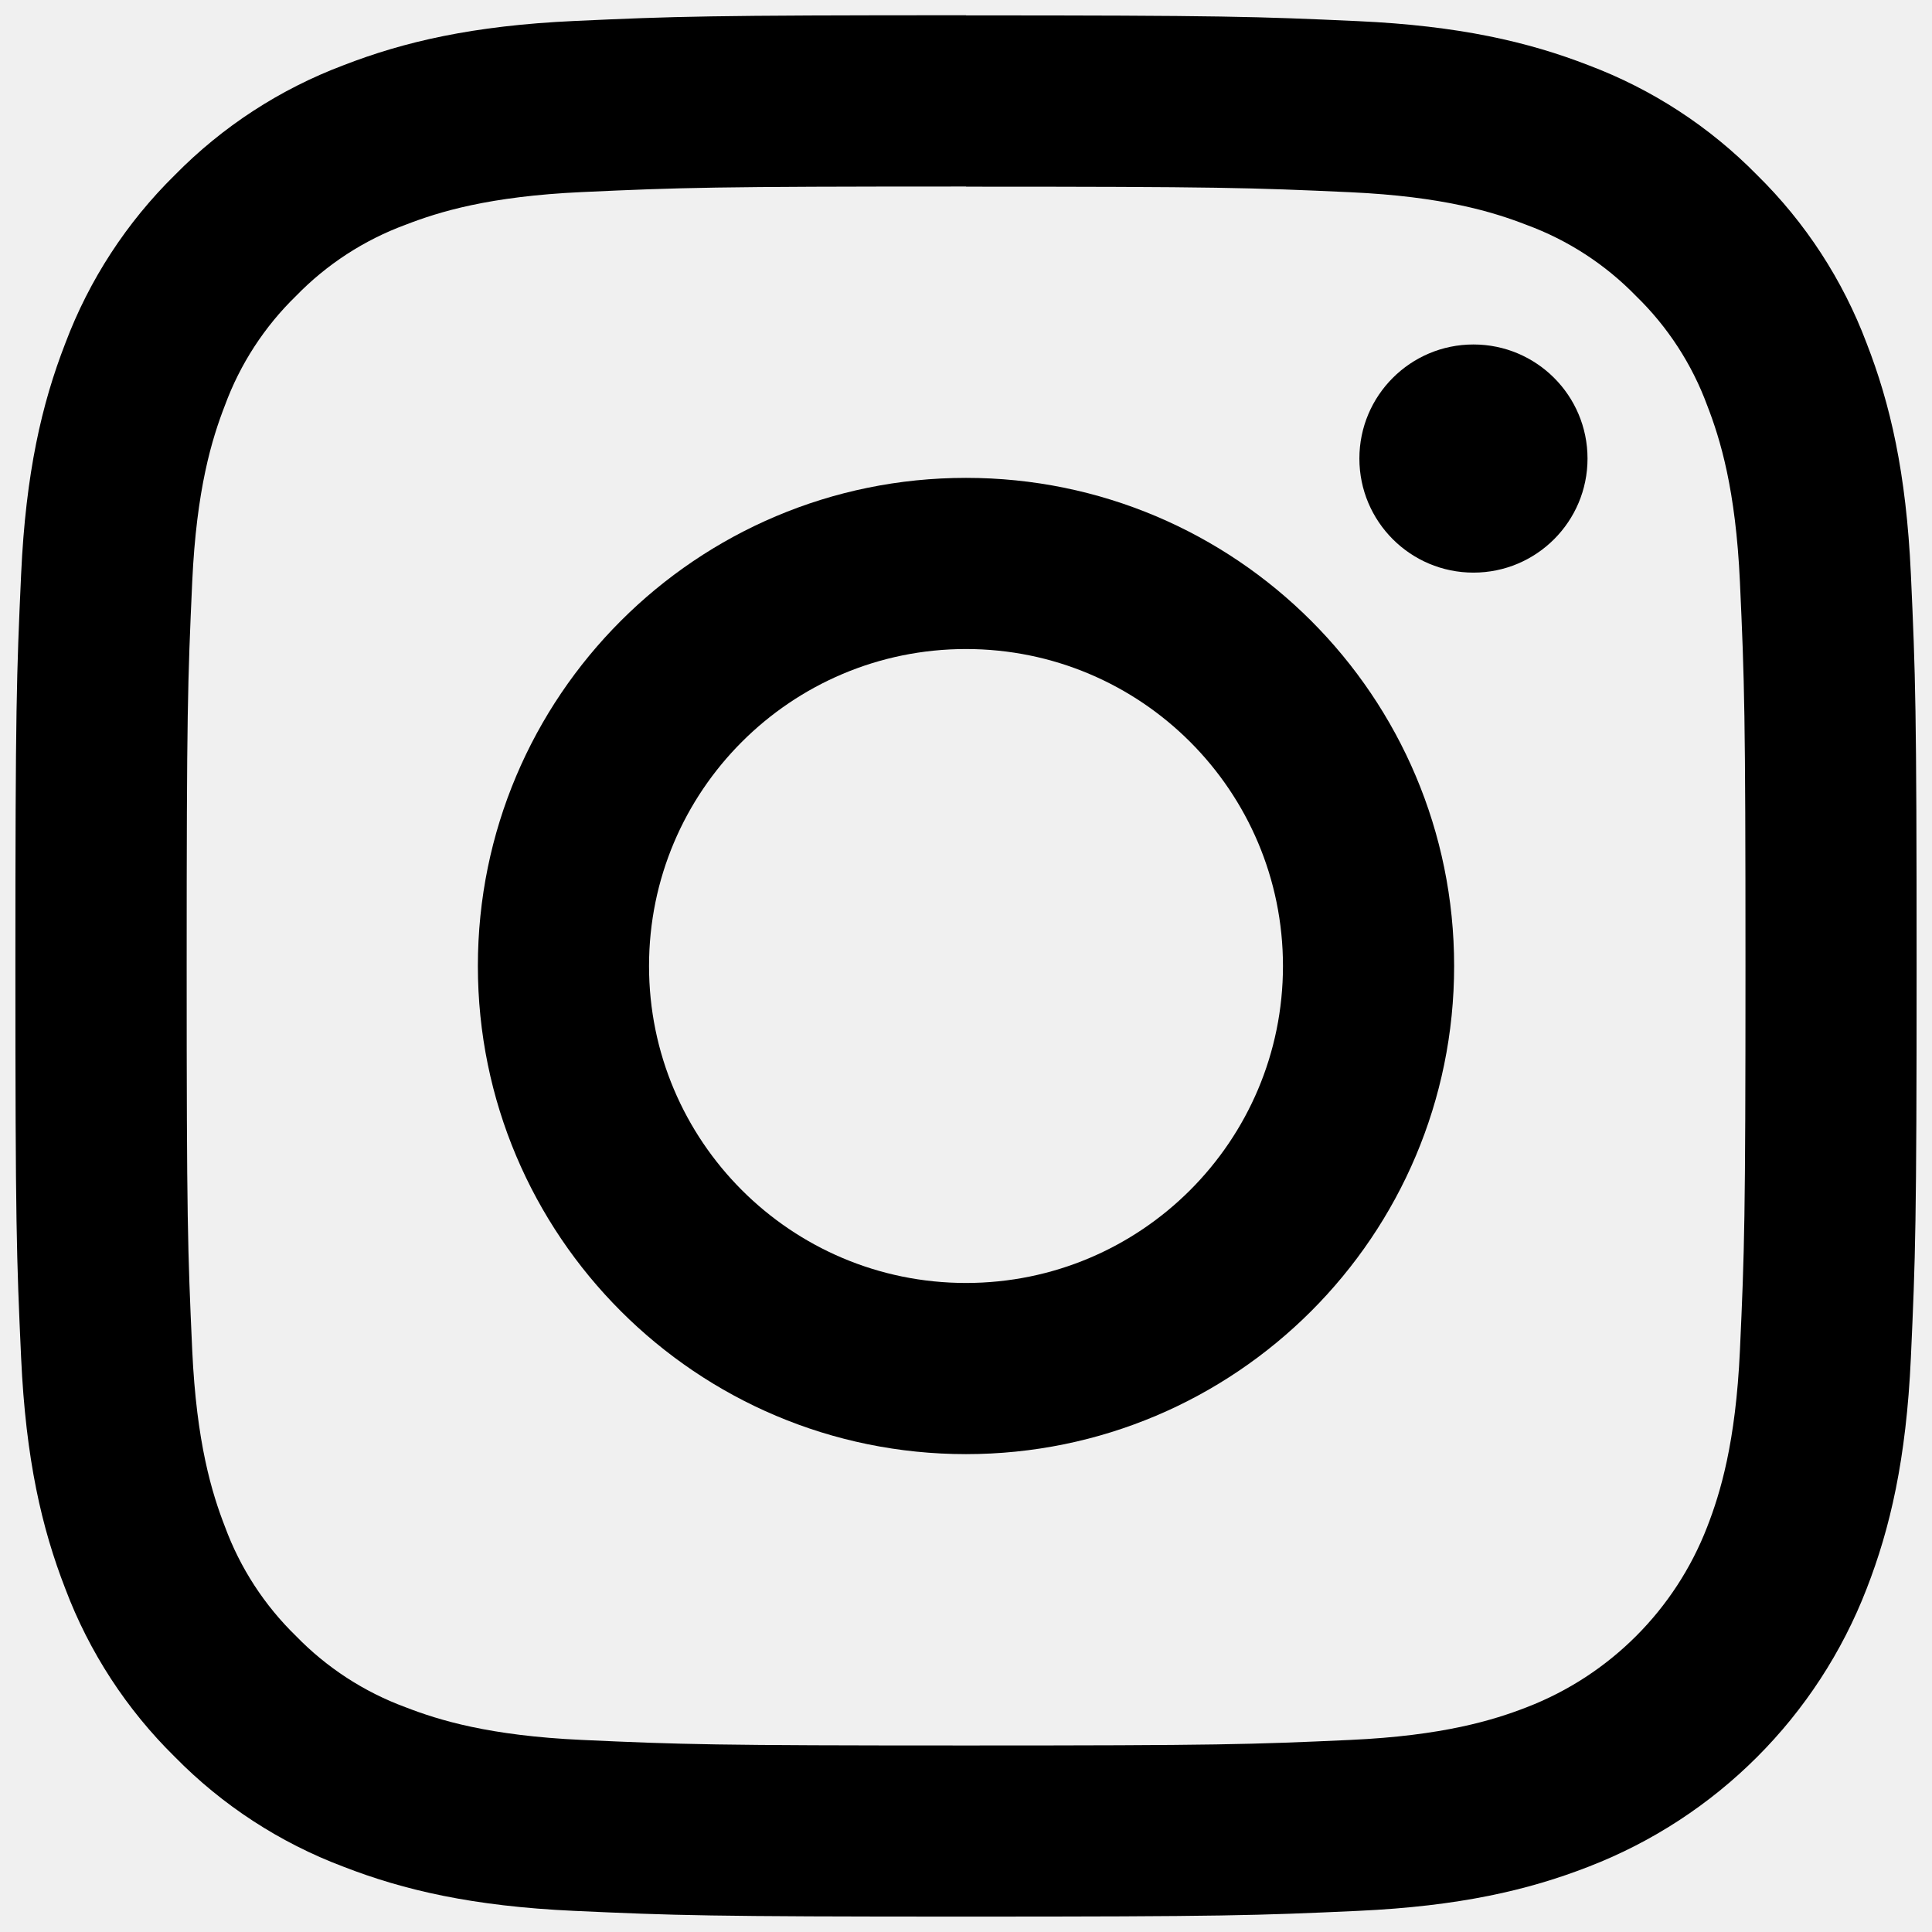
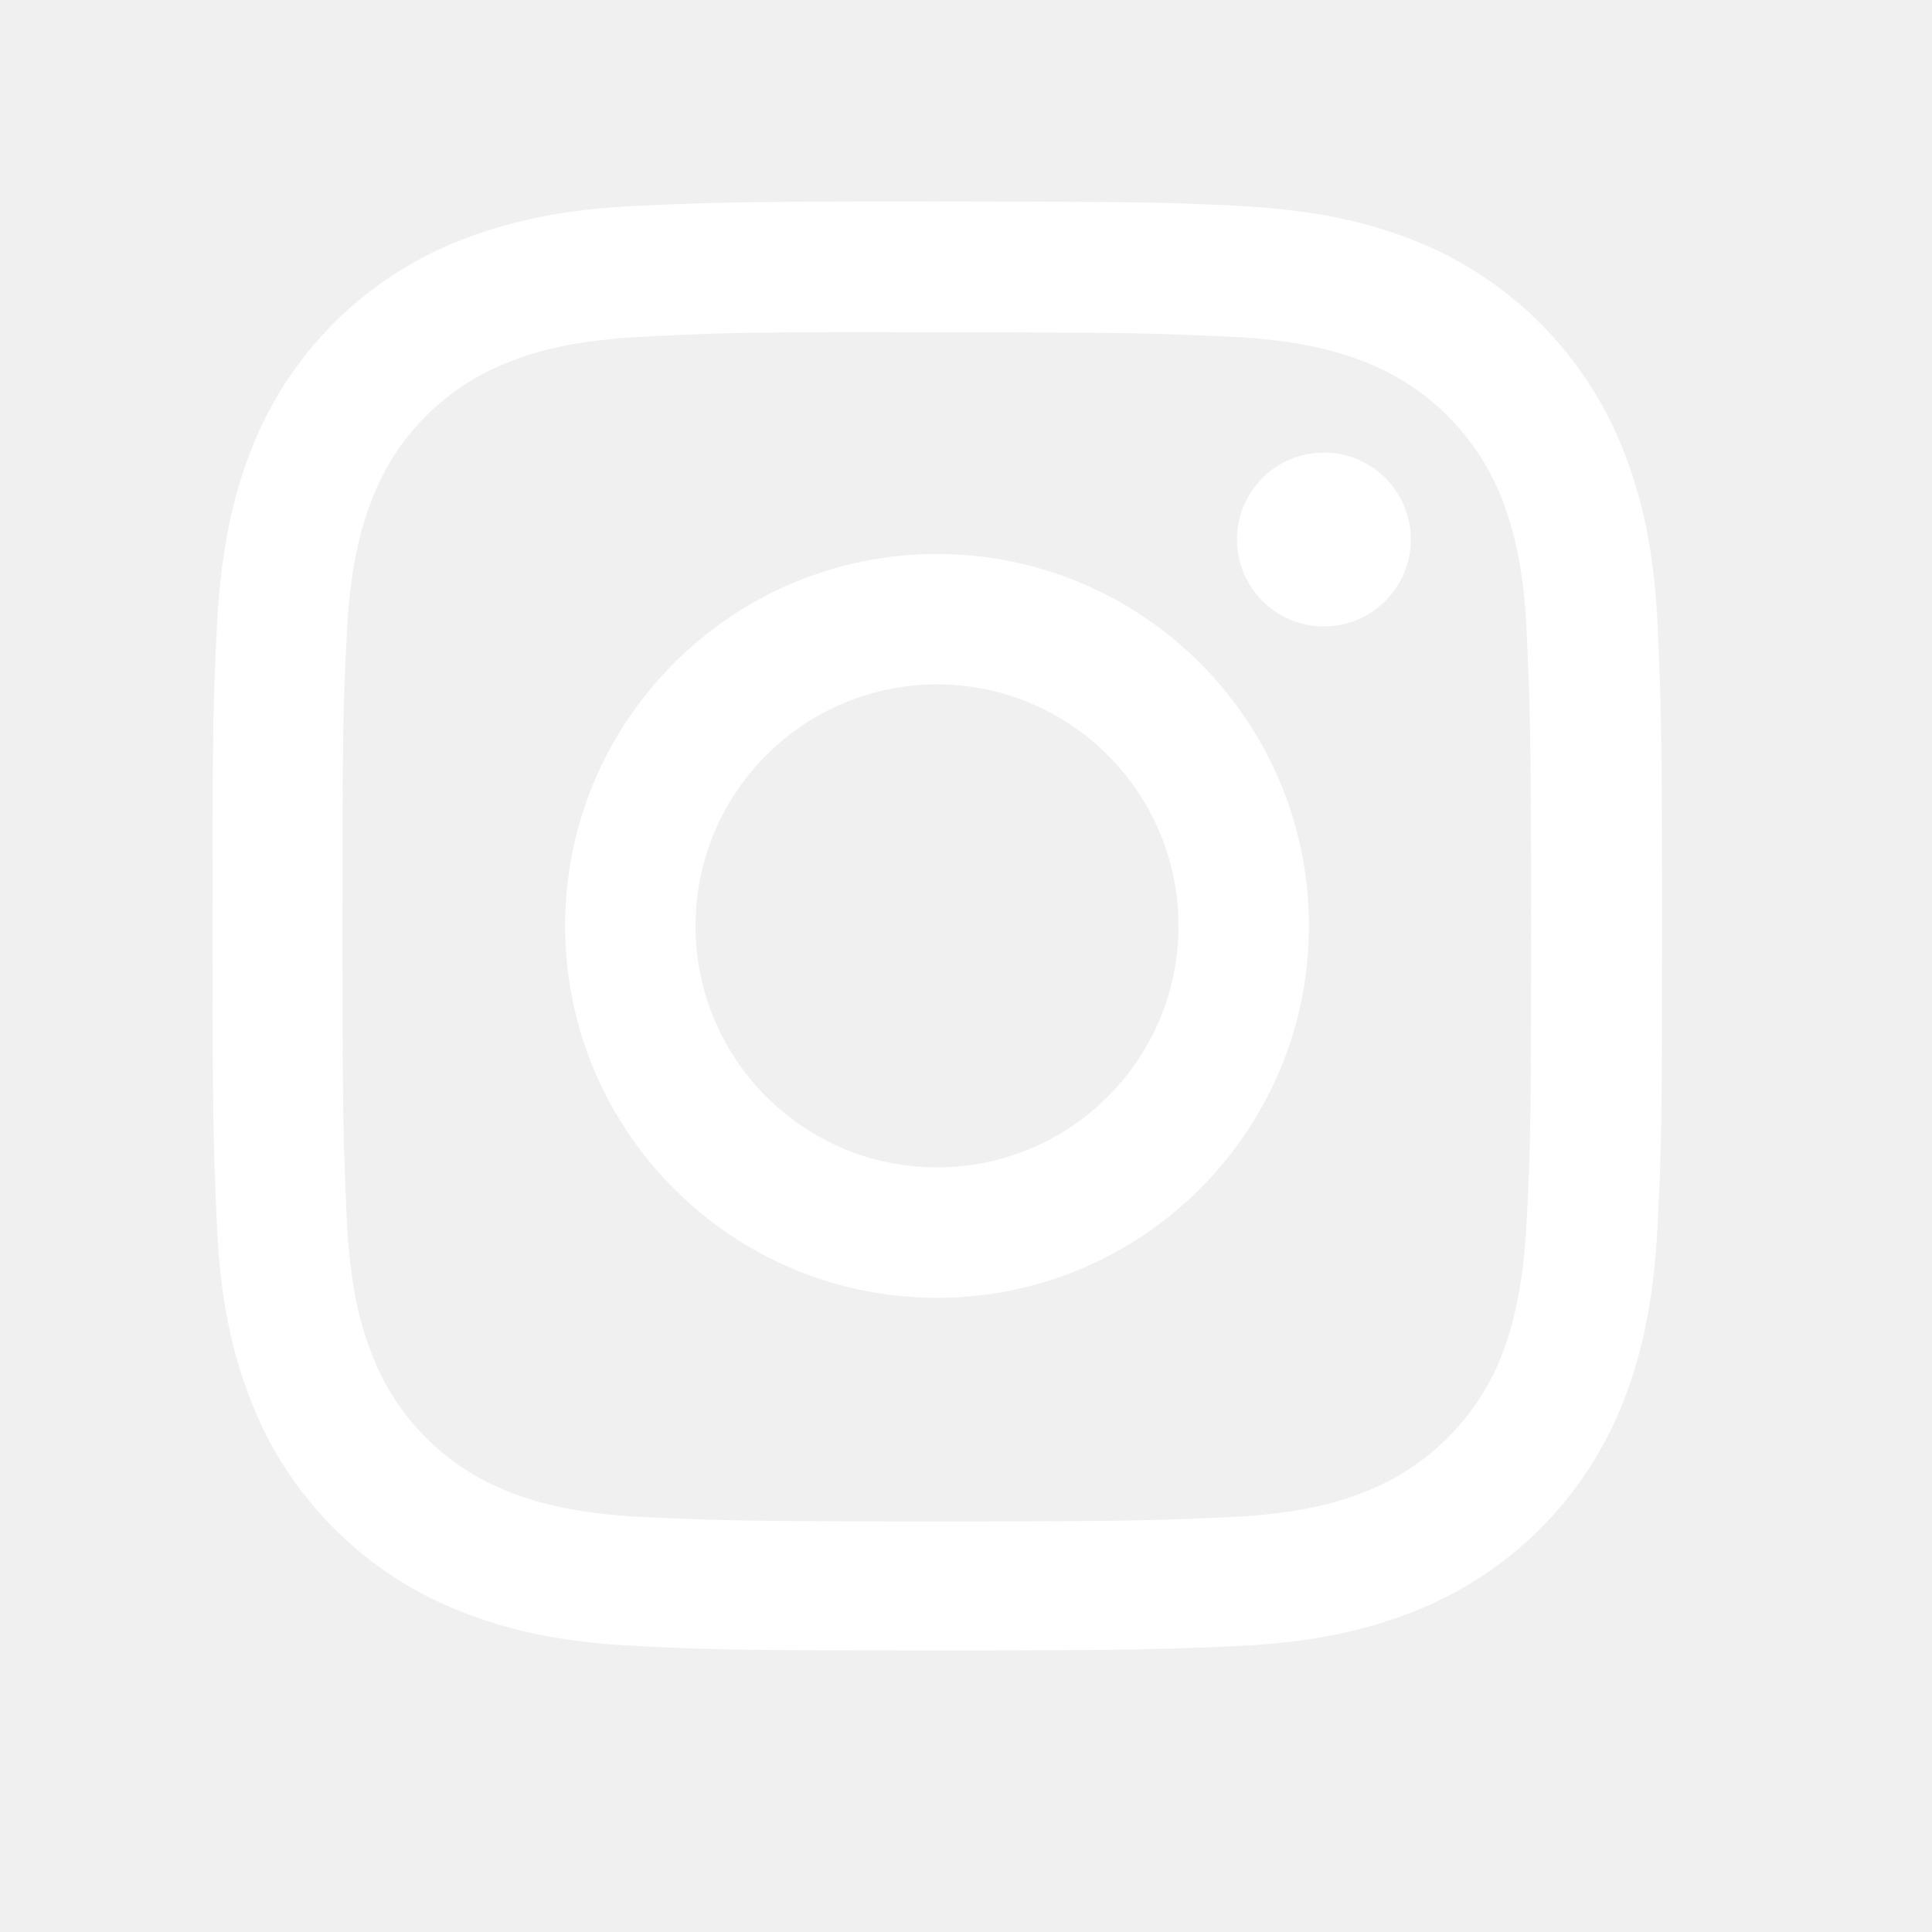
- <svg xmlns="http://www.w3.org/2000/svg" id="Logo" viewBox="0 0 512 512">
-   <path d="M256,49.47c67.27,0,75.23.26,101.8,1.47,24.56,1.12,37.9,5.22,46.78,8.67a78,78,0,0,1,29,18.85,78,78,0,0,1,18.85,29c3.45,8.88,7.55,22.22,8.67,46.78,1.21,26.57,1.47,34.53,1.47,101.8s-.26,75.23-1.47,101.8c-1.12,24.56-5.22,37.9-8.67,46.78a83.51,83.51,0,0,1-47.81,47.81c-8.88,3.45-22.22,7.55-46.78,8.67-26.56,1.21-34.53,1.47-101.8,1.47s-75.24-.26-101.8-1.47c-24.56-1.12-37.9-5.22-46.78-8.67a78,78,0,0,1-29-18.85,78,78,0,0,1-18.85-29c-3.45-8.88-7.55-22.22-8.67-46.78-1.21-26.57-1.47-34.53-1.47-101.8s.26-75.23,1.47-101.8c1.12-24.56,5.22-37.9,8.67-46.78a78,78,0,0,1,18.85-29,78,78,0,0,1,29-18.85c8.88-3.45,22.22-7.55,46.78-8.67,26.57-1.21,34.53-1.47,101.8-1.47m0-45.39c-68.42,0-77,.29-103.87,1.52S107,11.08,91,17.3A123.68,123.68,0,0,0,46.36,46.36,123.68,123.68,0,0,0,17.3,91c-6.22,16-10.48,34.34-11.7,61.15S4.08,187.58,4.08,256s.29,77,1.52,103.87S11.08,405,17.3,421a123.68,123.68,0,0,0,29.06,44.62A123.52,123.52,0,0,0,91,494.69c16,6.23,34.34,10.49,61.15,11.71s35.45,1.52,103.87,1.52,77-.29,103.87-1.52S405,500.92,421,494.69A128.74,128.74,0,0,0,494.69,421c6.23-16,10.49-34.34,11.71-61.15s1.52-35.45,1.52-103.87-.29-77-1.52-103.87S500.92,107,494.69,91a123.52,123.52,0,0,0-29.05-44.62A123.68,123.68,0,0,0,421,17.3c-16-6.22-34.34-10.48-61.15-11.7S324.42,4.08,256,4.08Z" />
-   <path d="M256,126.64A129.36,129.36,0,1,0,385.36,256,129.35,129.35,0,0,0,256,126.64ZM256,340a84,84,0,1,1,84-84A84,84,0,0,1,256,340Z" />
-   <circle cx="390.48" cy="121.52" r="30.23" />
+ <svg xmlns="http://www.w3.org/2000/svg" id="Layer_1" viewBox="0 0 400 400">
+   <style>.st0{fill:#fff}</style>
+   <path class="st0" d="M194 68.8c40.1 0 44.8.2 60.6.9 14.6.7 22.5 3.1 27.9 5.2 13.1 5.1 23.4 15.4 28.5 28.5 2 5.3 4.5 13.2 5.1 27.9.7 15.8.9 20.6.9 60.6s-.1 44.8-.9 60.6c-.7 14.6-3.1 22.5-5.1 27.9-5.1 13.1-15.4 23.4-28.5 28.5-5.3 2.1-13.2 4.5-27.9 5.2-15.8.7-20.5.9-60.6.9s-44.8-.2-60.6-.9c-14.6-.7-22.6-3.1-27.9-5.2-13.1-5-23.5-15.4-28.5-28.5-2.1-5.3-4.5-13.2-5.2-27.9-.7-15.8-.9-20.5-.9-60.6s.1-44.8.9-60.6c.7-14.6 3.1-22.5 5.2-27.9 5-13.1 15.4-23.5 28.5-28.5 5.3-2.1 13.2-4.5 27.9-5.2 15.8-.8 20.5-1 60.6-.9m0-27.1c-40.7 0-45.8.2-61.8.9s-26.9 3.3-36.5 7c-20.2 7.8-36.1 23.7-43.8 43.8-3.7 9.5-6.2 20.5-7 36.5S44 151 44 191.7s.2 45.8.9 61.8 3.3 26.9 7 36.4c7.8 20.2 23.7 36.1 43.9 43.9 9.5 3.7 20.4 6.3 36.4 7 16 .8 21.1.9 61.9.9s45.8-.2 61.8-.9 26.9-3.3 36.4-7c20.2-7.8 36.1-23.7 43.9-43.9 3.7-9.5 6.2-20.4 7-36.4s.9-21.1.9-61.8-.2-45.9-.9-61.9-3.3-26.8-7-36.3c-7.8-20.1-23.7-36.1-43.9-43.9-9.5-3.7-20.4-6.2-36.4-7s-21.2-.8-61.9-.9z" />
+   <path class="st0" d="M194 114.7c-42.5 0-77 34.5-77 77s34.5 77 77 77 77-34.5 77-77-34.5-77-77-77zm0 127c-27.6 0-50-22.4-50-50s22.4-50 50-50 50 22.4 50 50-22.4 50-50 50z" />
+   <circle class="st0" cx="274.1" cy="111.7" r="18" />
</svg>
